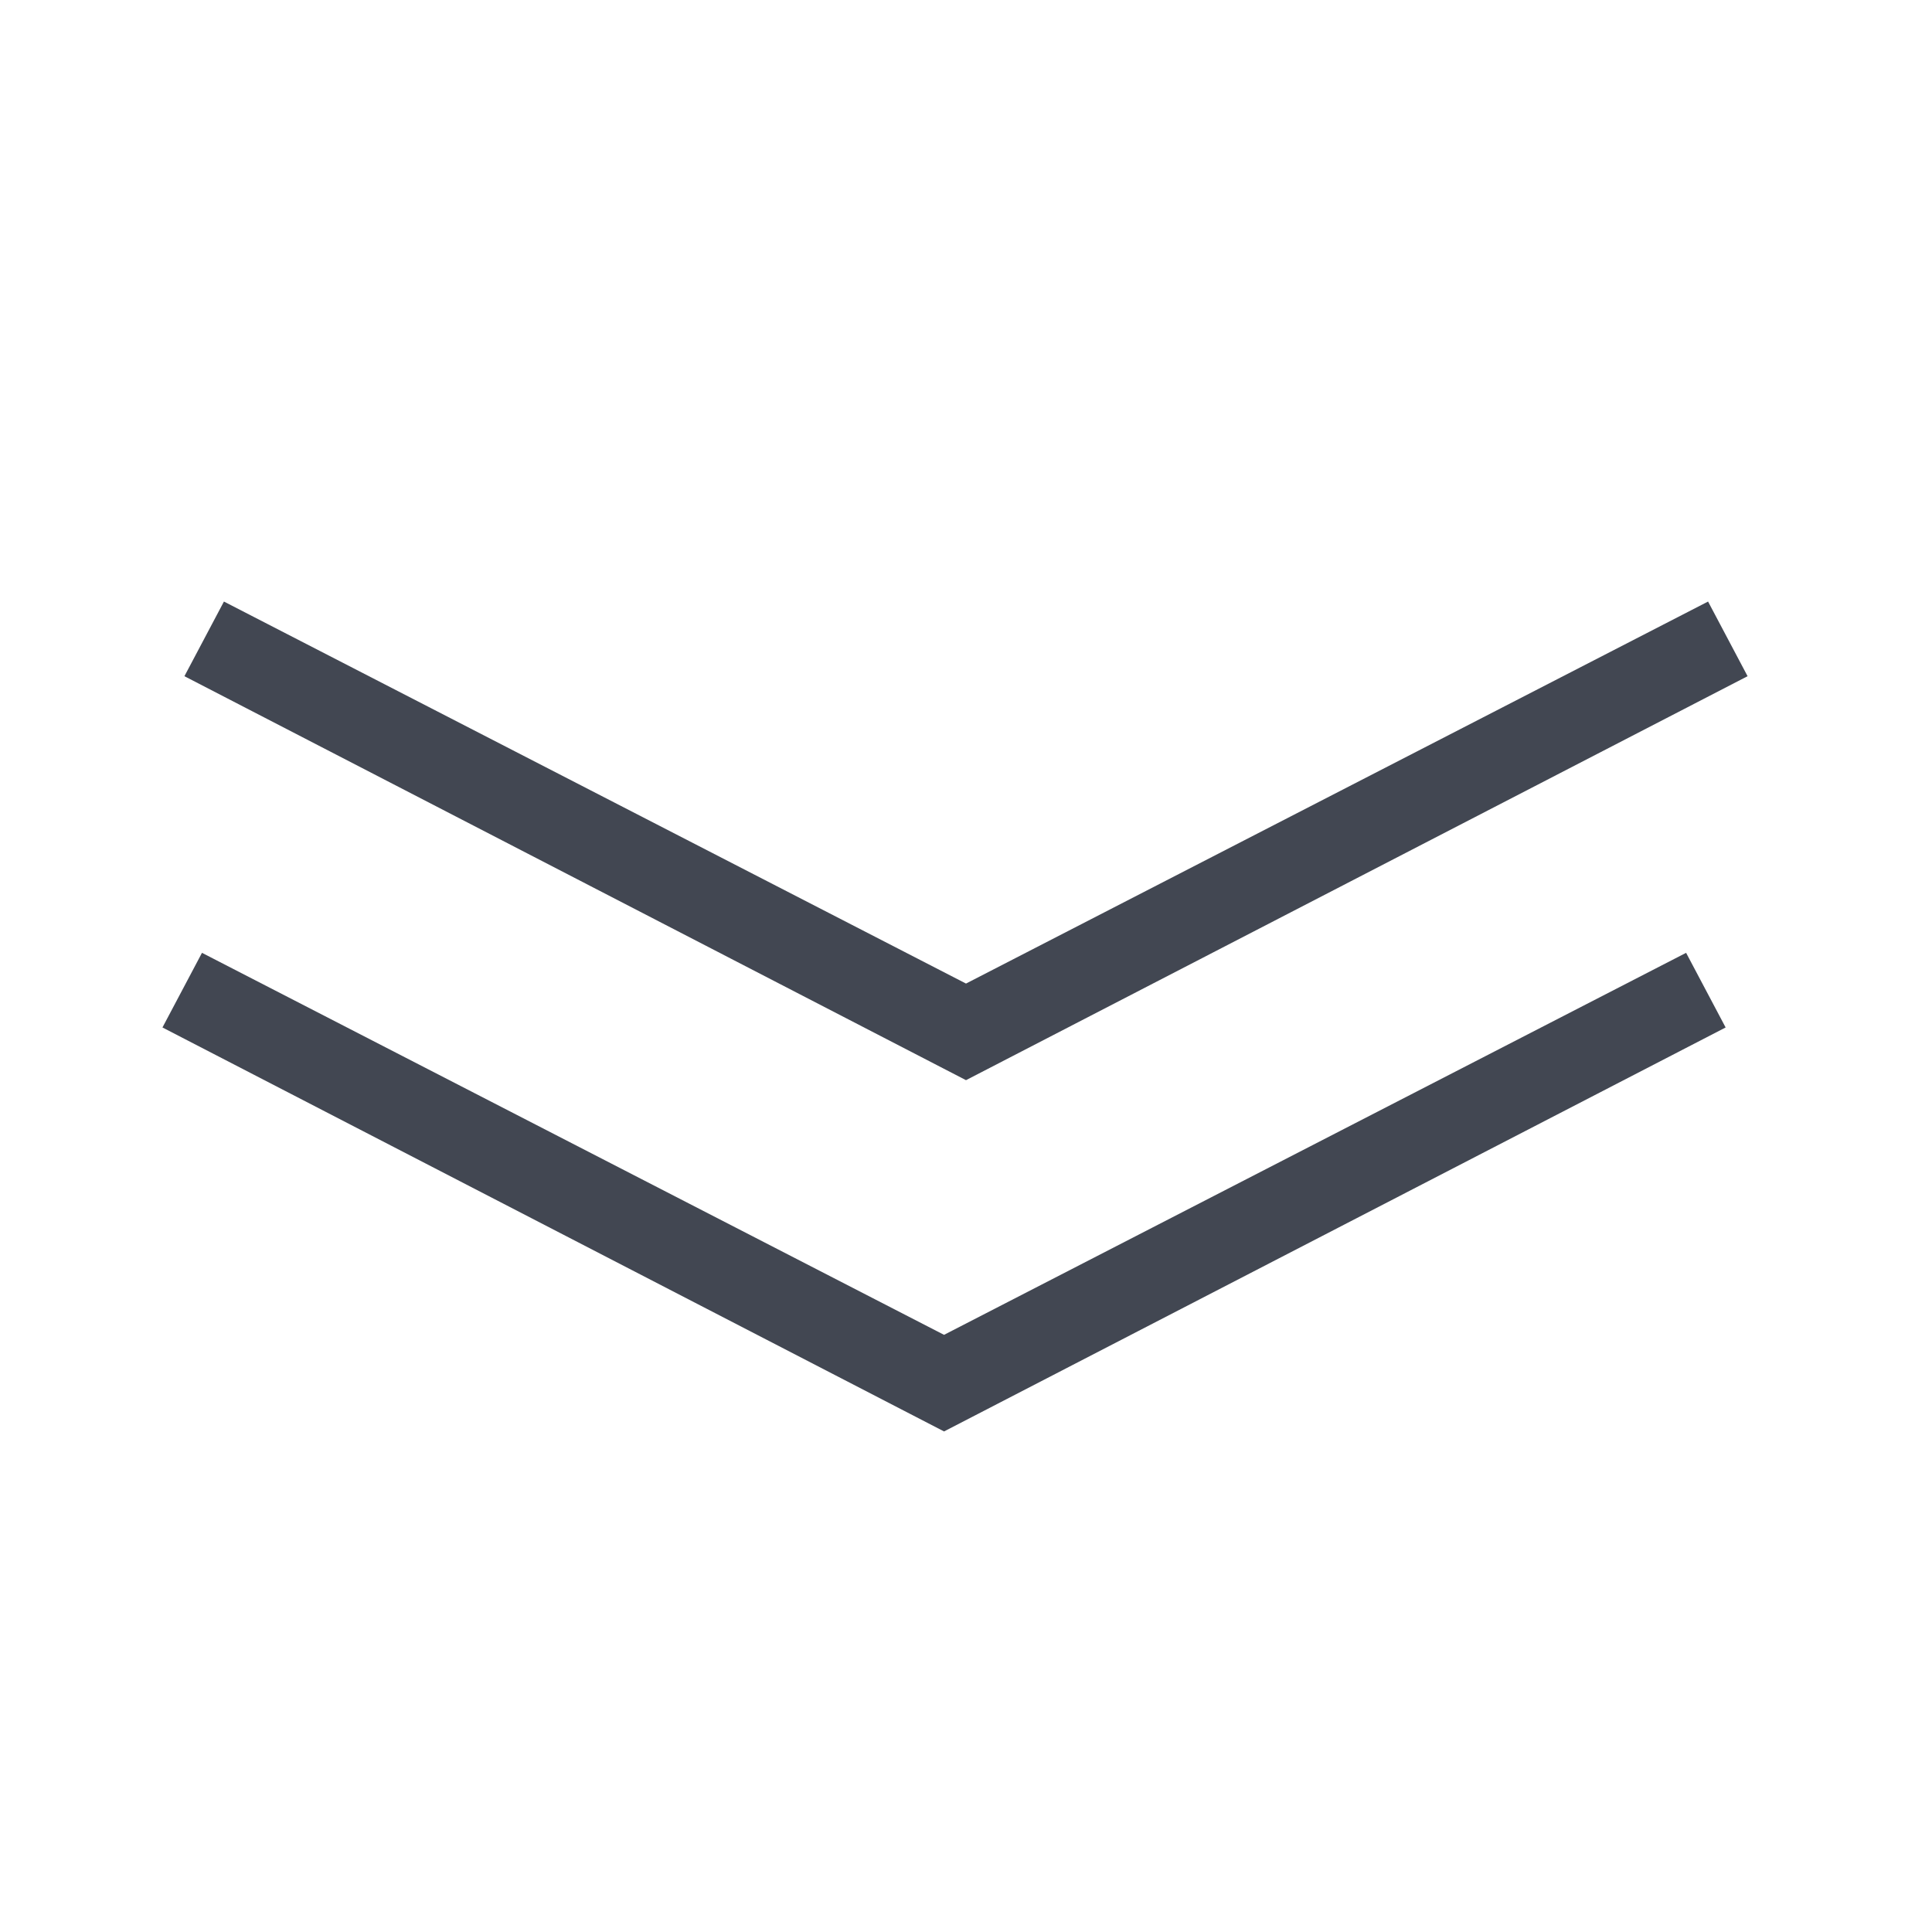
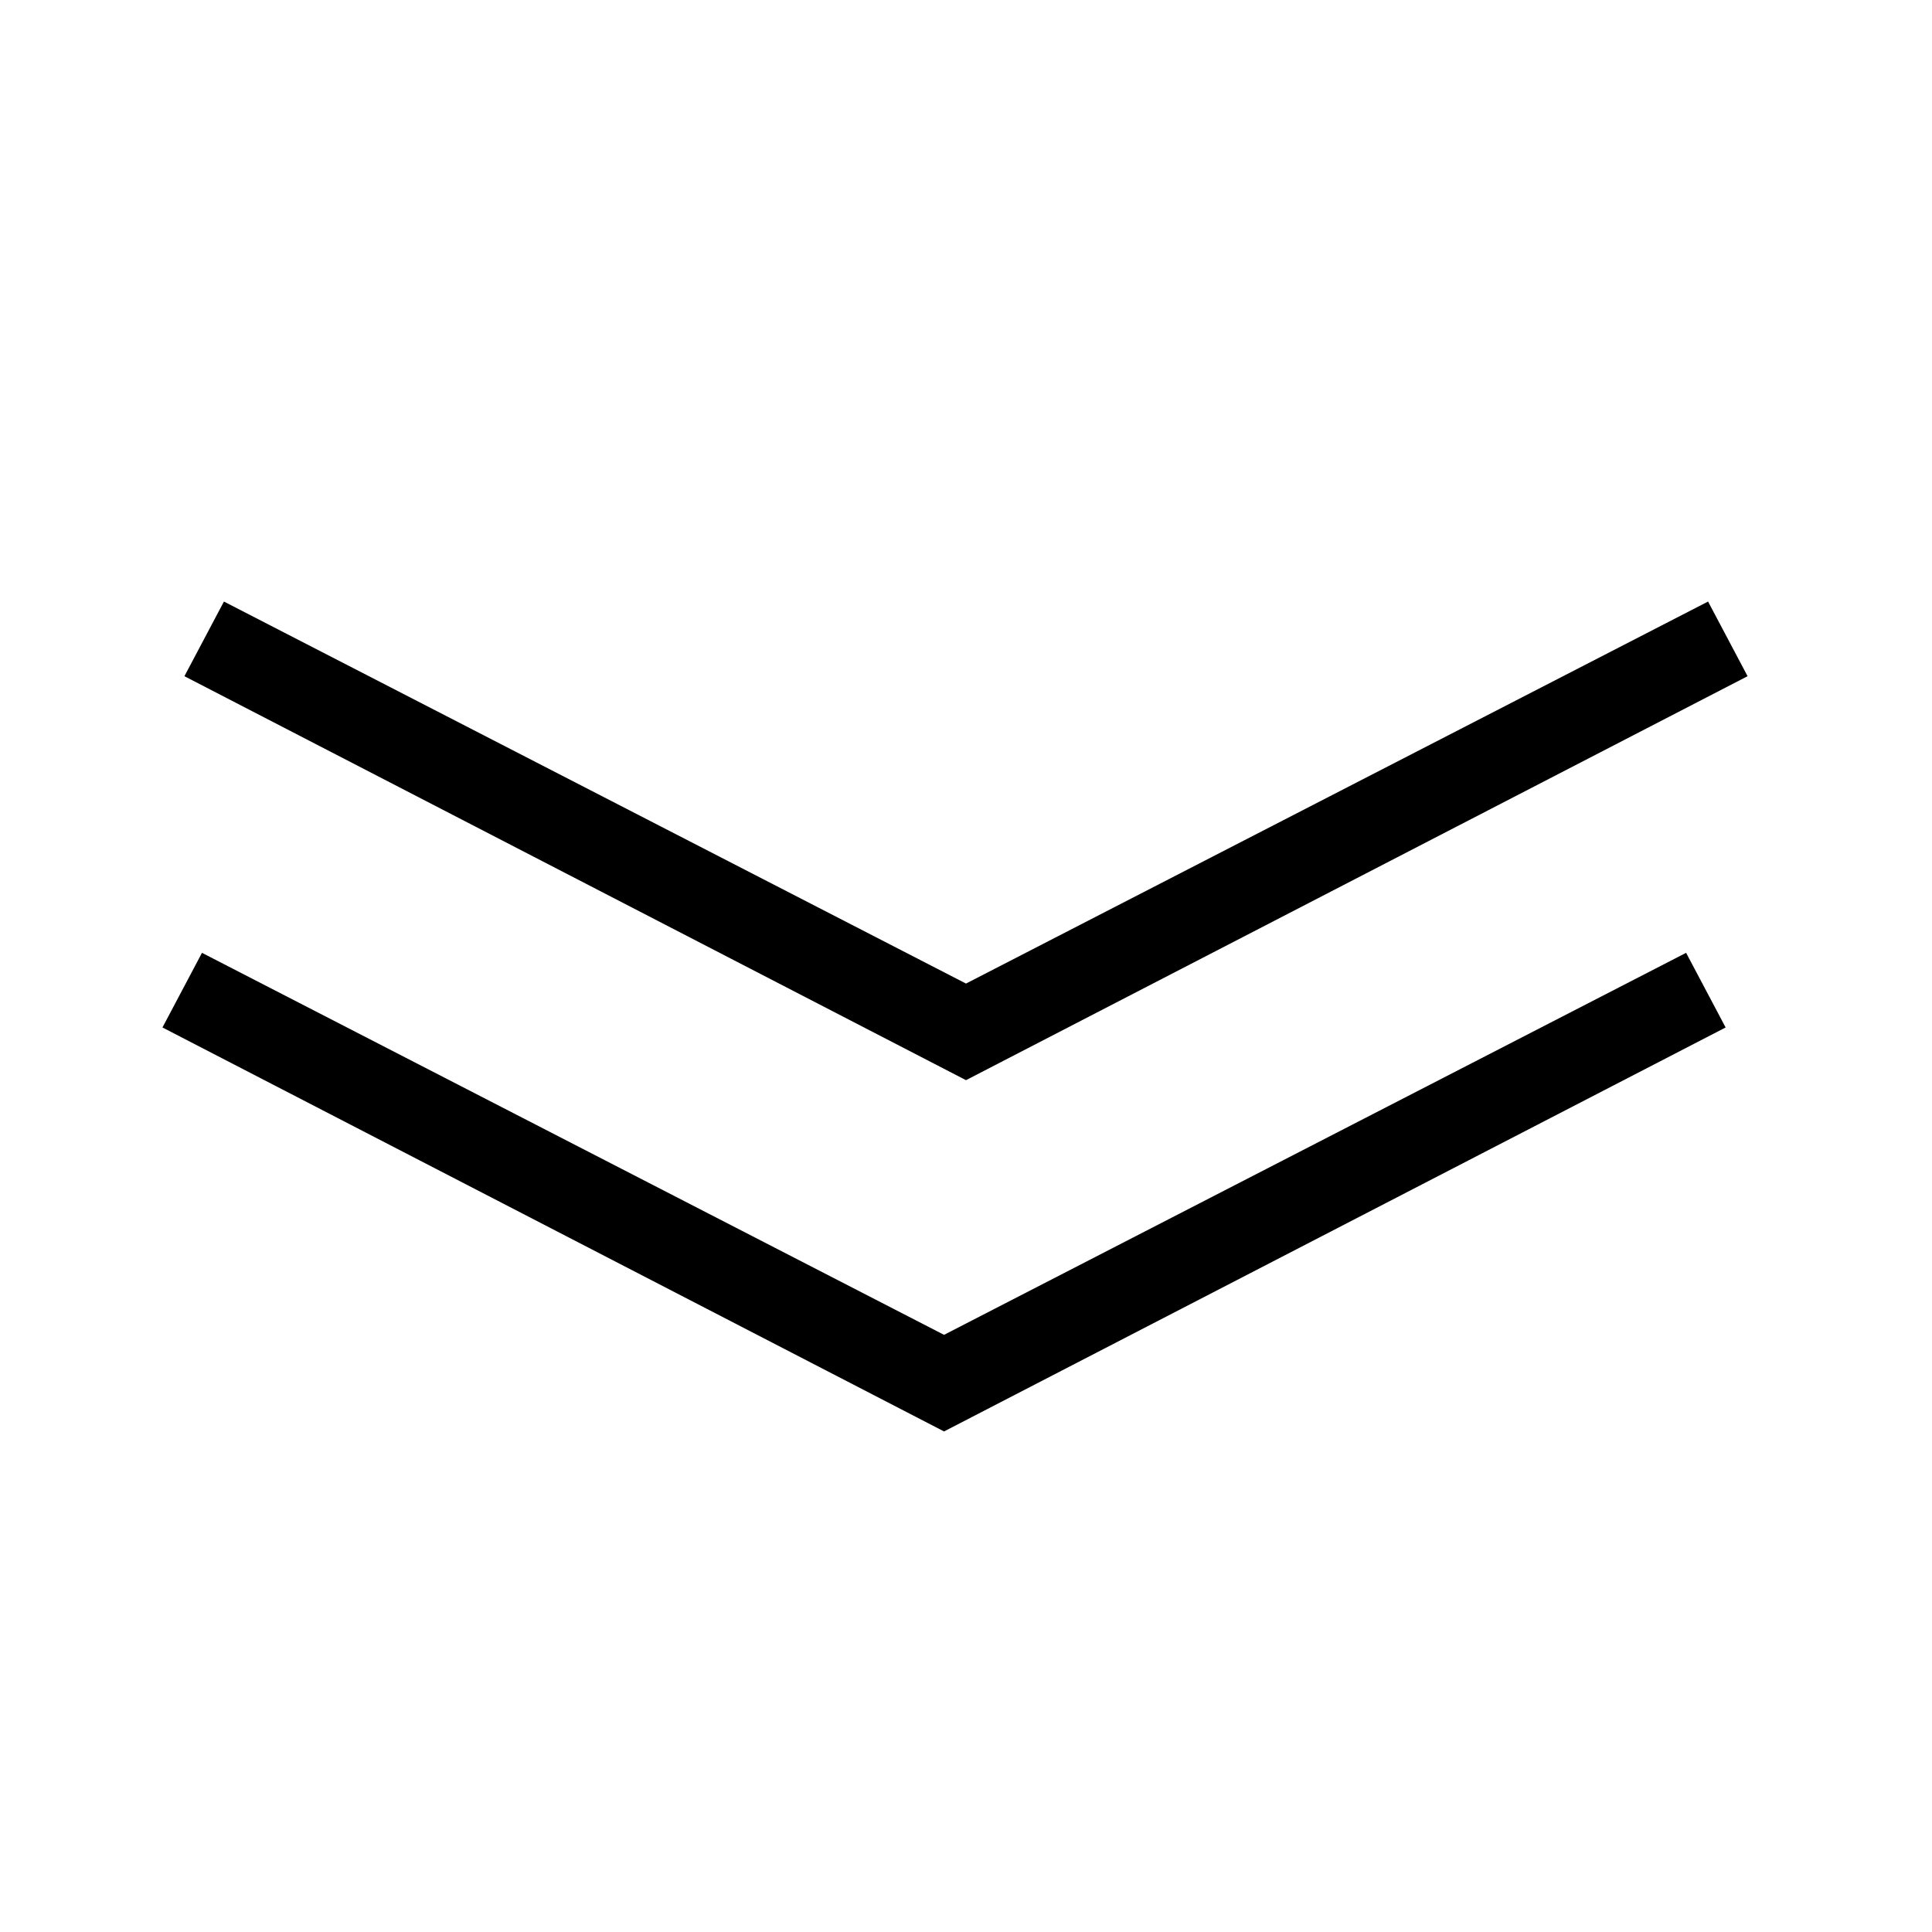
<svg xmlns="http://www.w3.org/2000/svg" t="1594087343194" class="icon" viewBox="0 0 1024 1024" version="1.1" p-id="3350" width="200" height="200">
  <defs>
    <style type="text/css" />
  </defs>
-   <path d="M500.364 758.691L86.109 544.582l20.945-39.564 393.309 202.473 393.309-202.473 20.945 39.564z" fill="#424752" p-id="3351" />
-   <path d="M512 572.509L97.745 358.4l20.945-39.564L512 521.309l393.309-202.473 20.945 39.564z" fill="#424752" p-id="3352" />
+   <path d="M500.364 758.691L86.109 544.582l20.945-39.564 393.309 202.473 393.309-202.473 20.945 39.564z" p-id="3351" />
+   <path d="M512 572.509L97.745 358.4l20.945-39.564L512 521.309l393.309-202.473 20.945 39.564z" p-id="3352" />
</svg>
